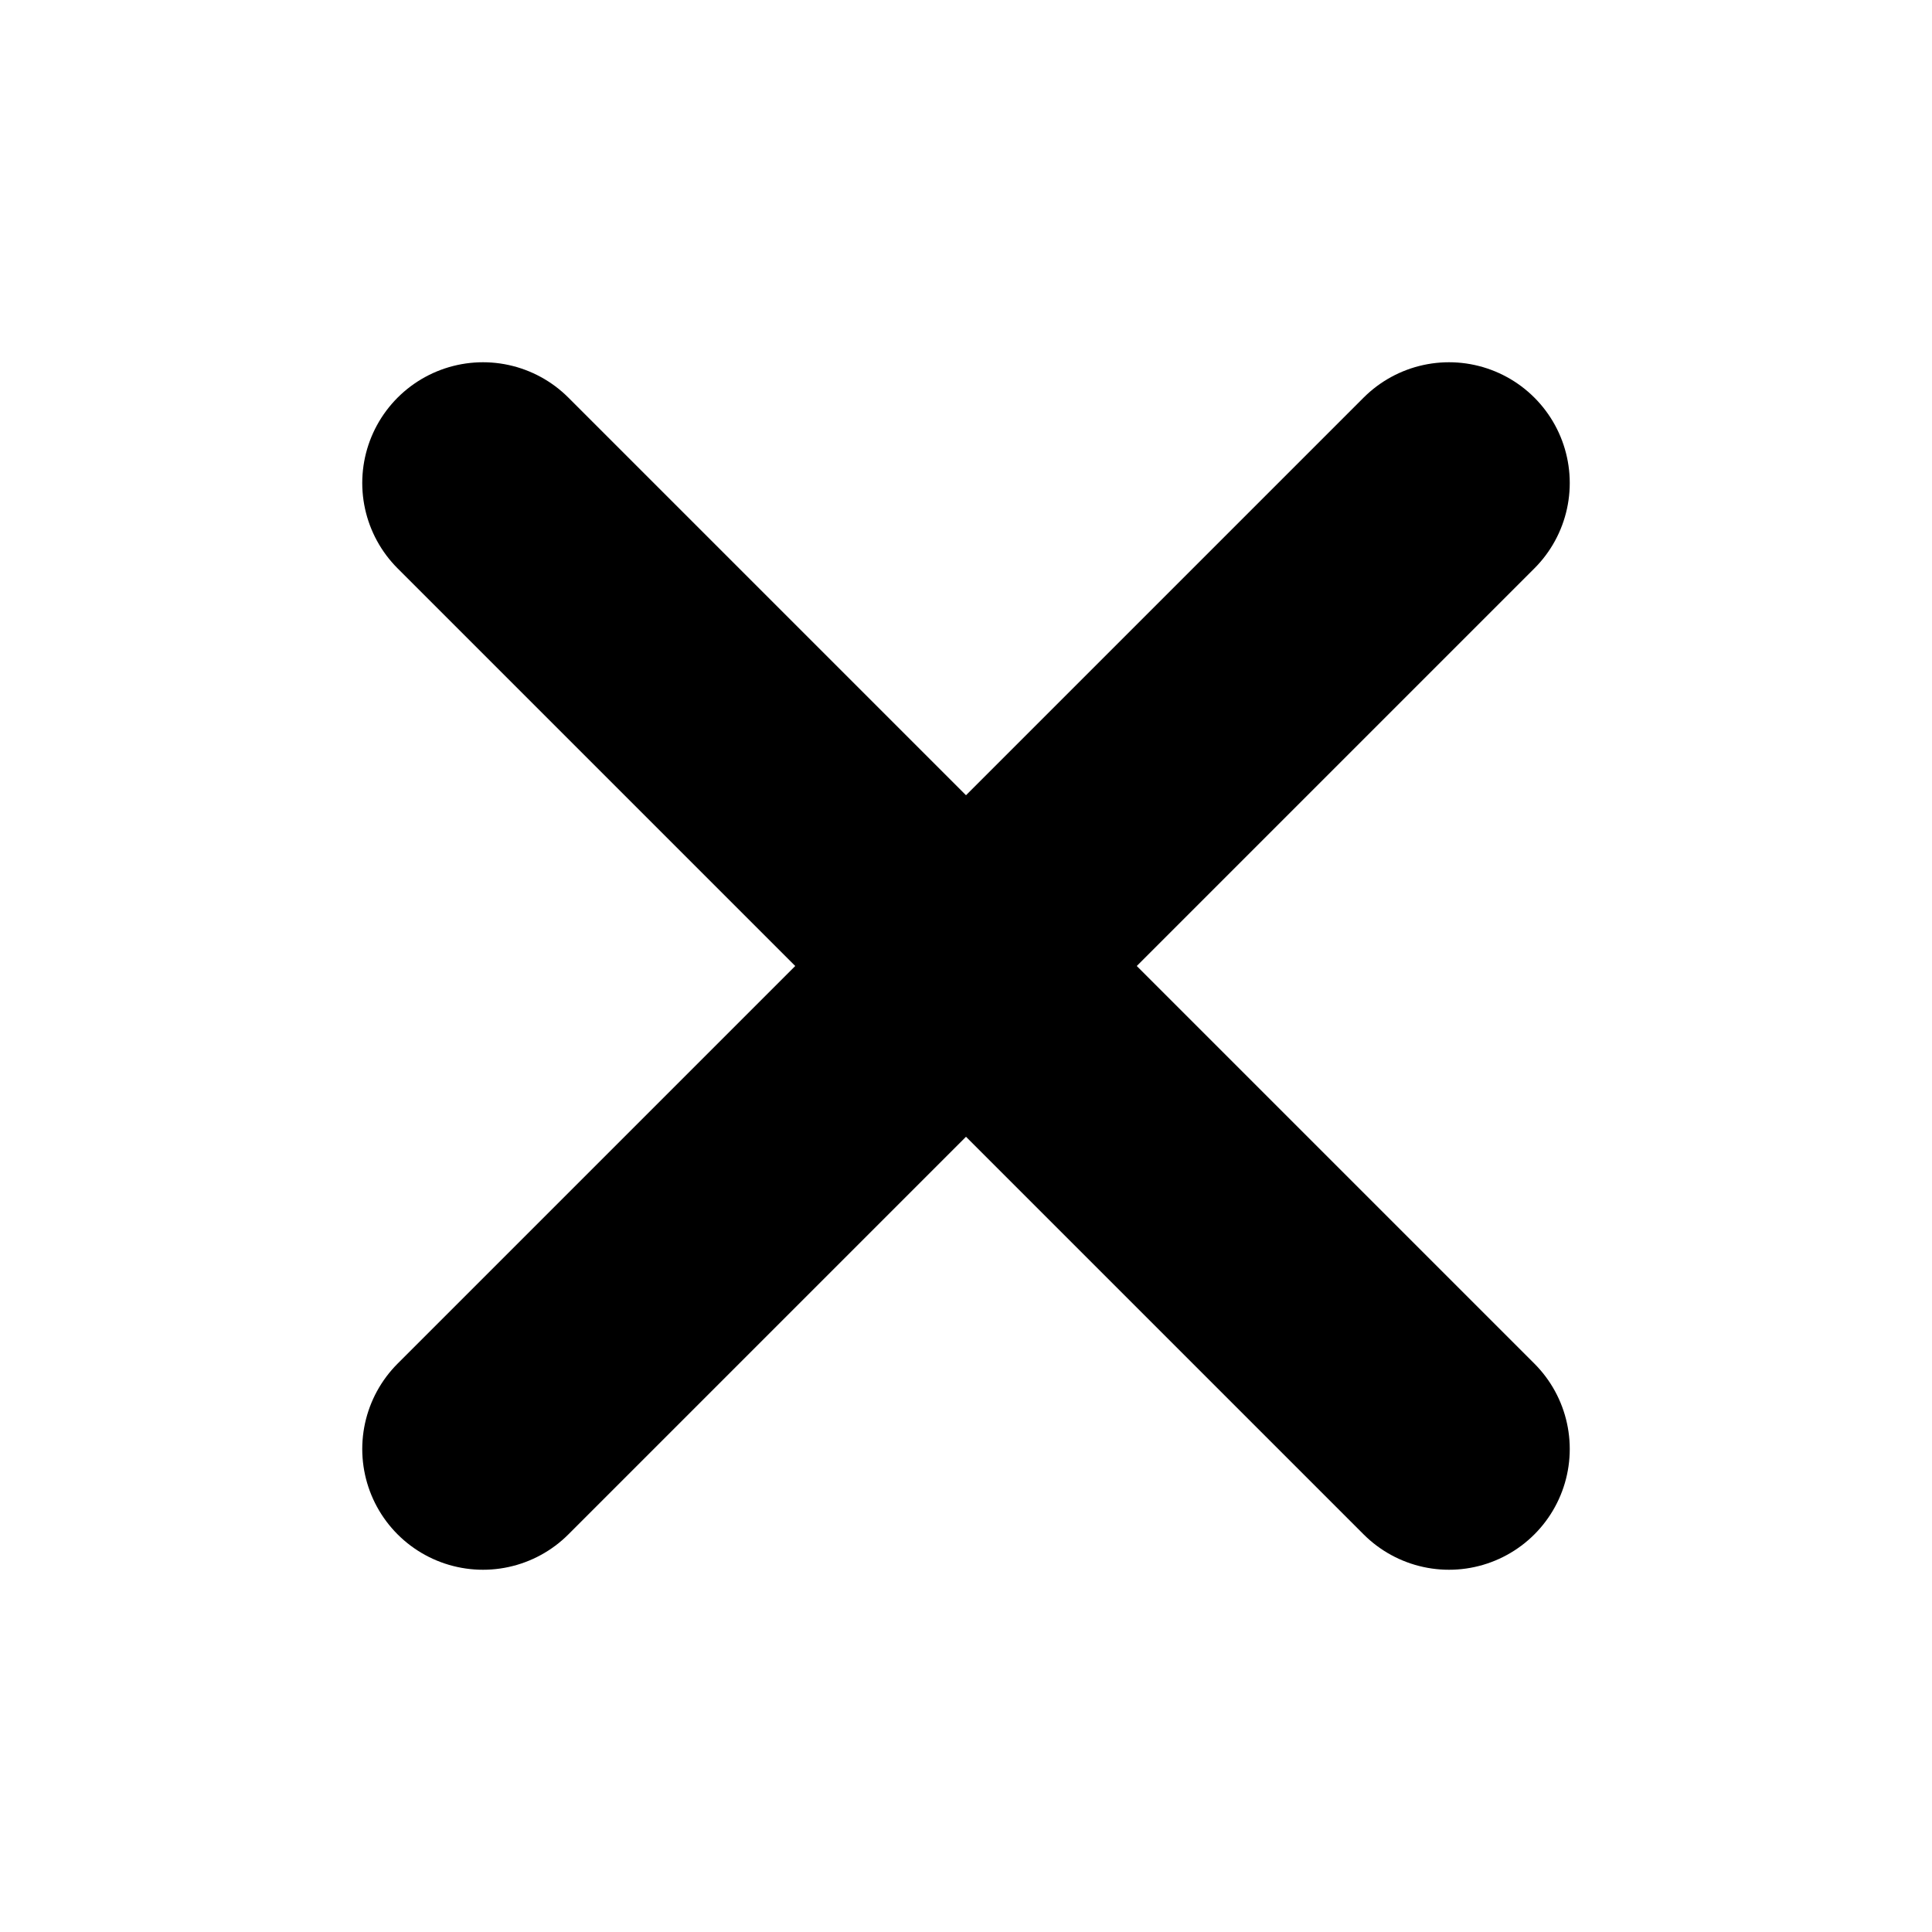
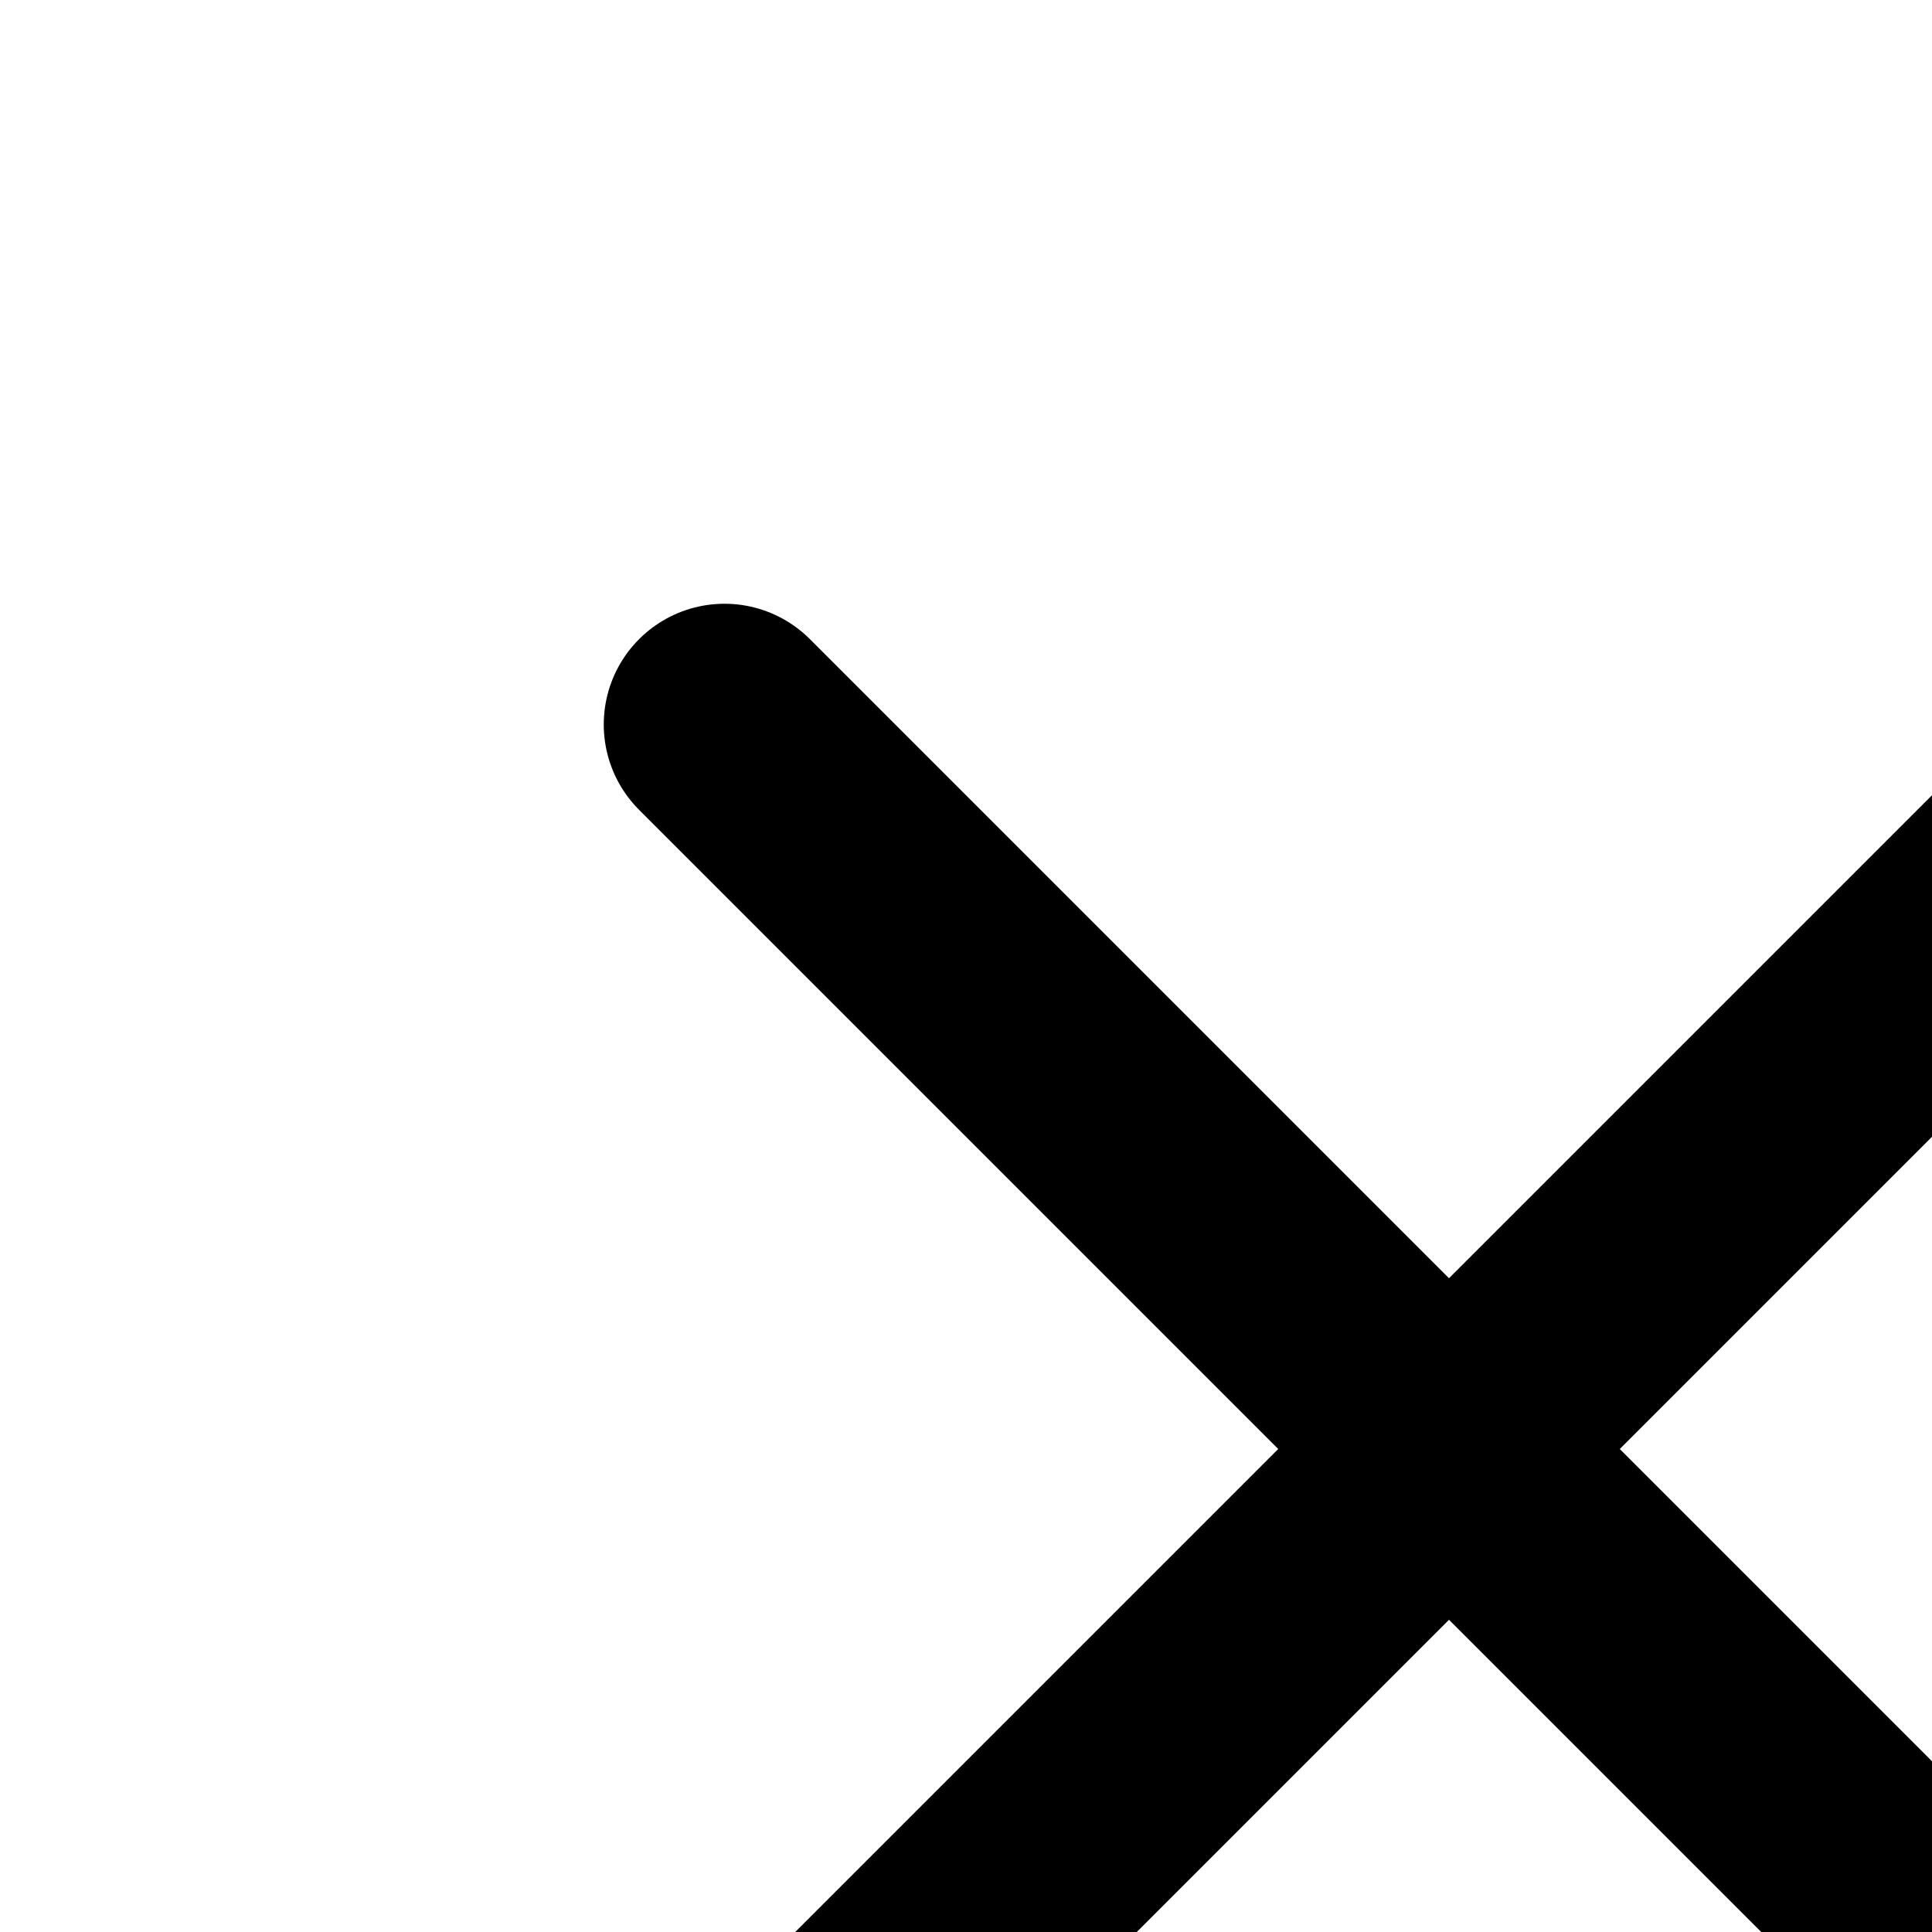
<svg xmlns="http://www.w3.org/2000/svg" viewBox="0 0 16 16">
-   <path d="M4 4 L12 12" fill="none" stroke="currentColor" stroke-width="2" stroke-linecap="round" stroke-linejoin="round" />
-   <path d="M12 4 L4 12" fill="none" stroke="currentColor" stroke-width="2" stroke-linecap="round" stroke-linejoin="round" />
+   <path d="M6 6 L18 18" fill="none" stroke="currentColor" stroke-width="2" stroke-linecap="round" stroke-linejoin="round" />
+   <path d="M18 6 L6 18" fill="none" stroke="currentColor" stroke-width="2" stroke-linecap="round" stroke-linejoin="round" />
</svg>
